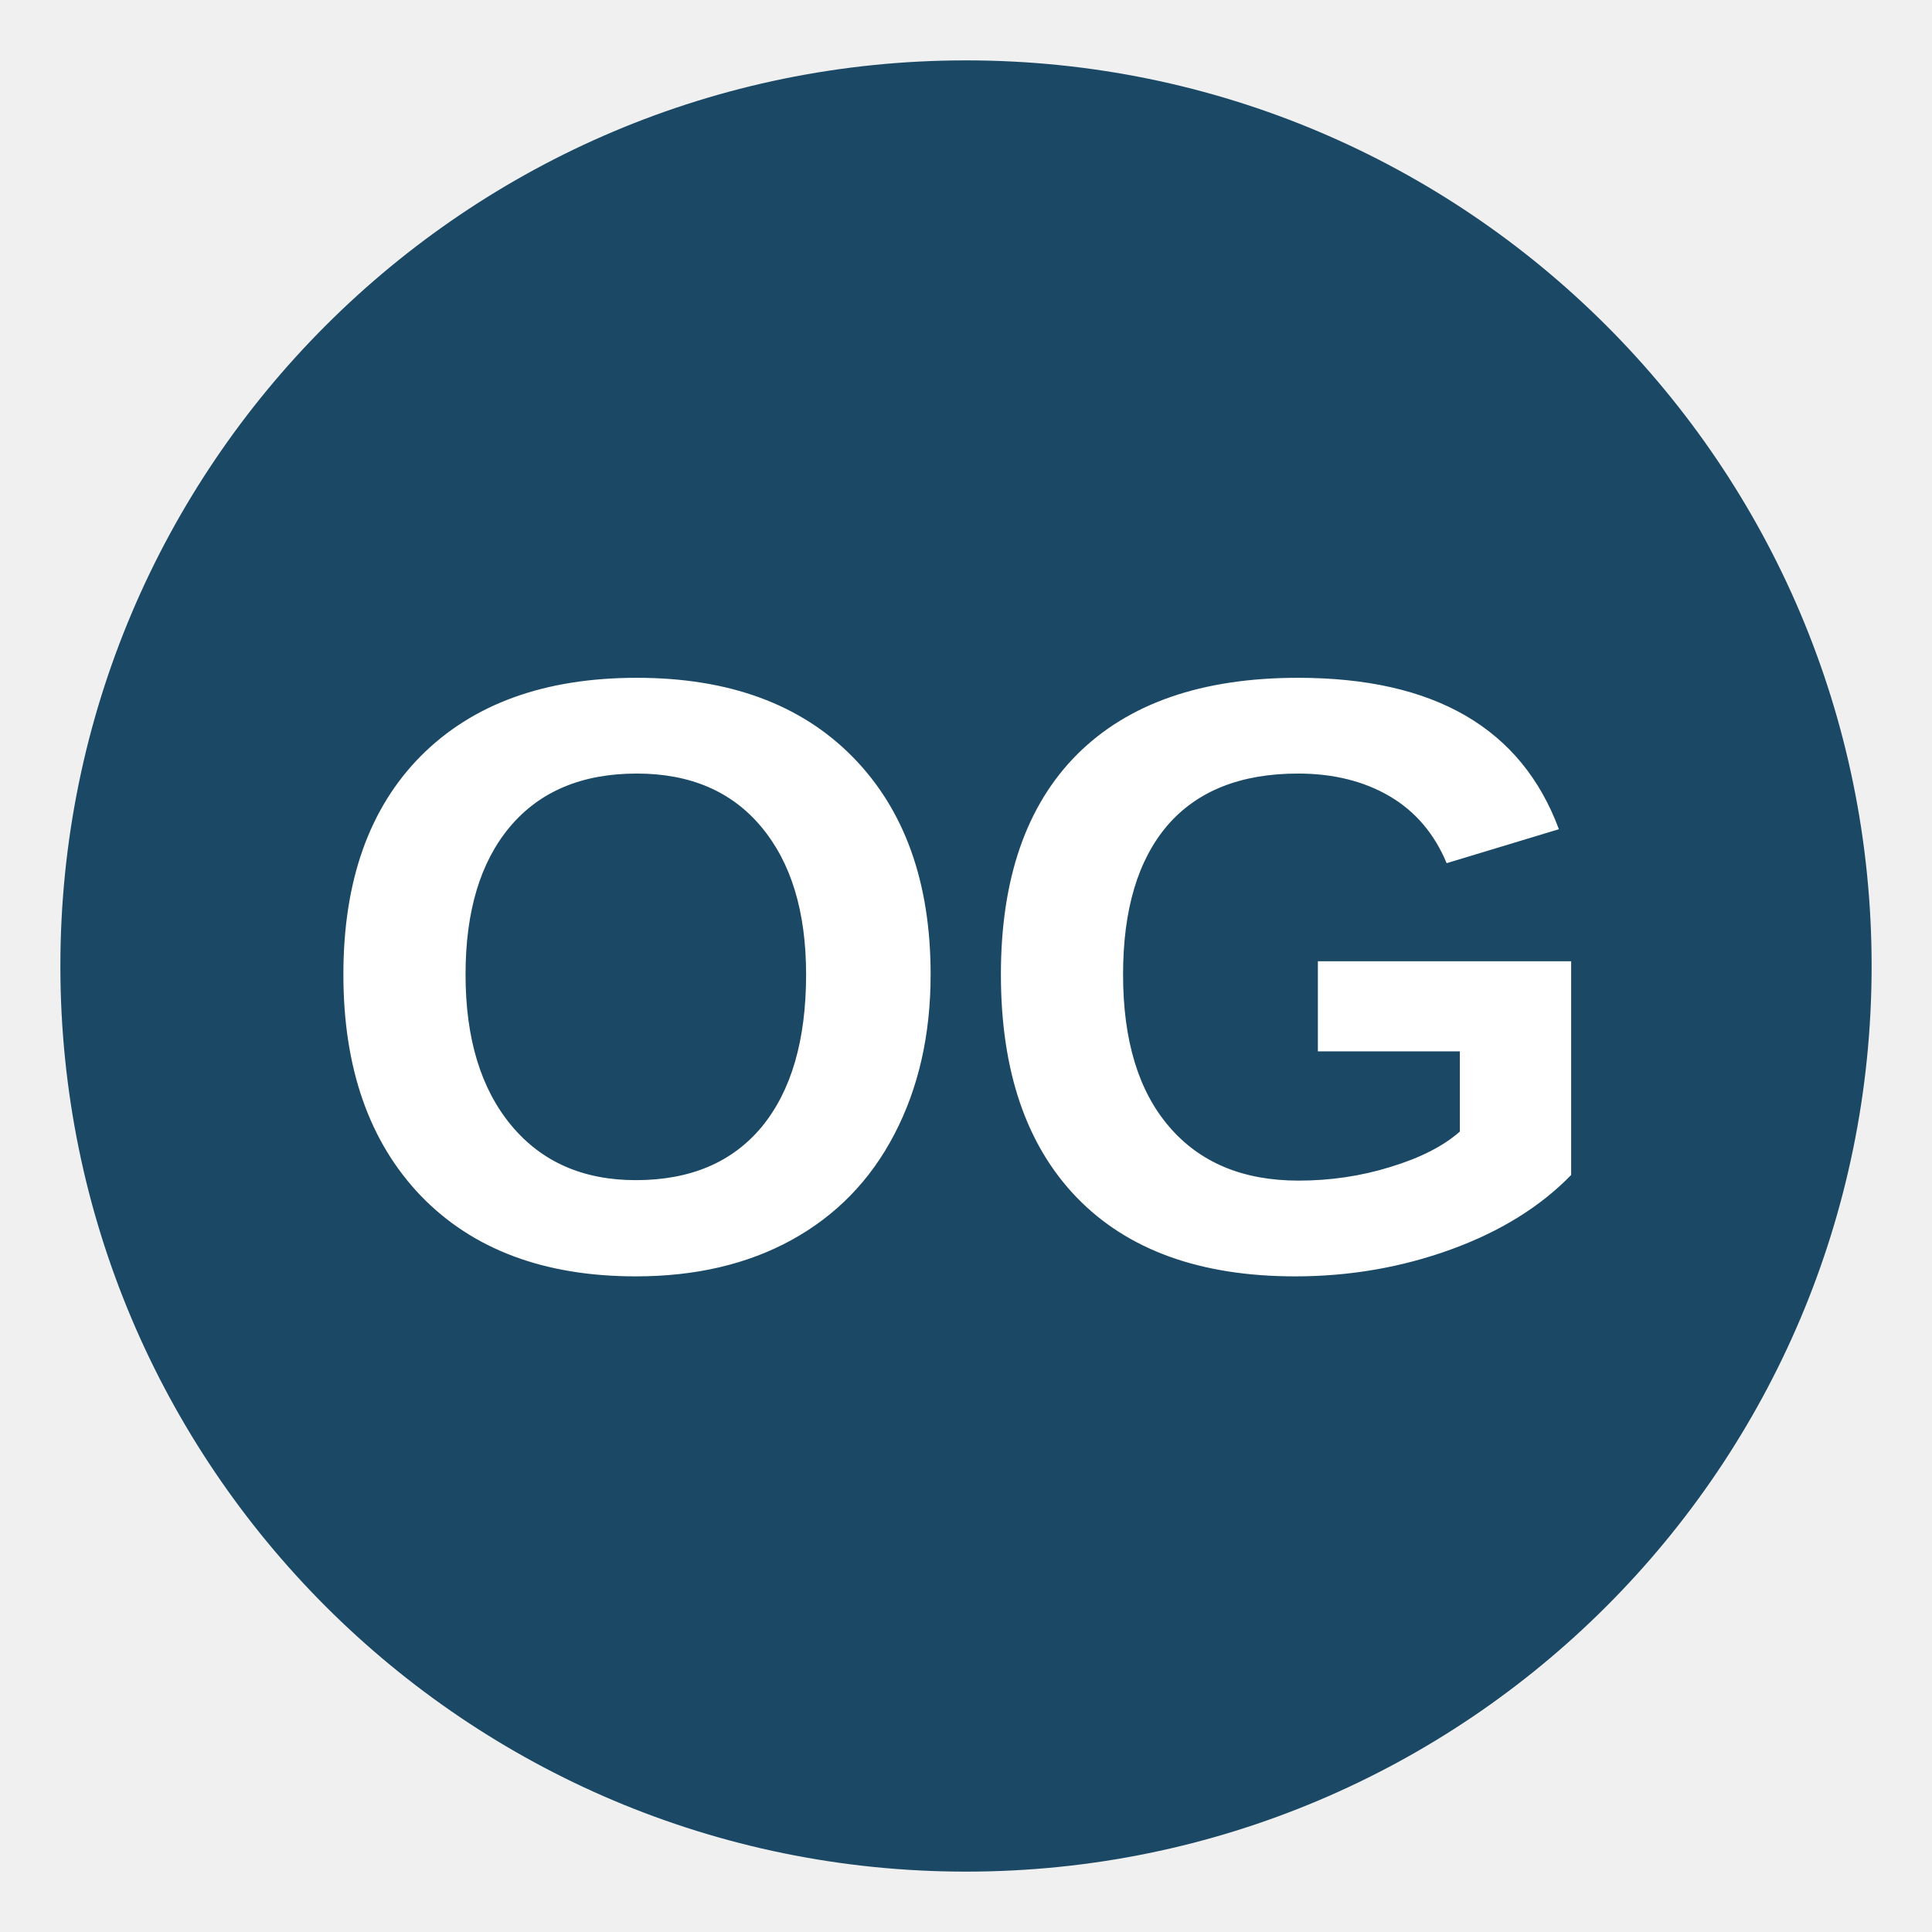
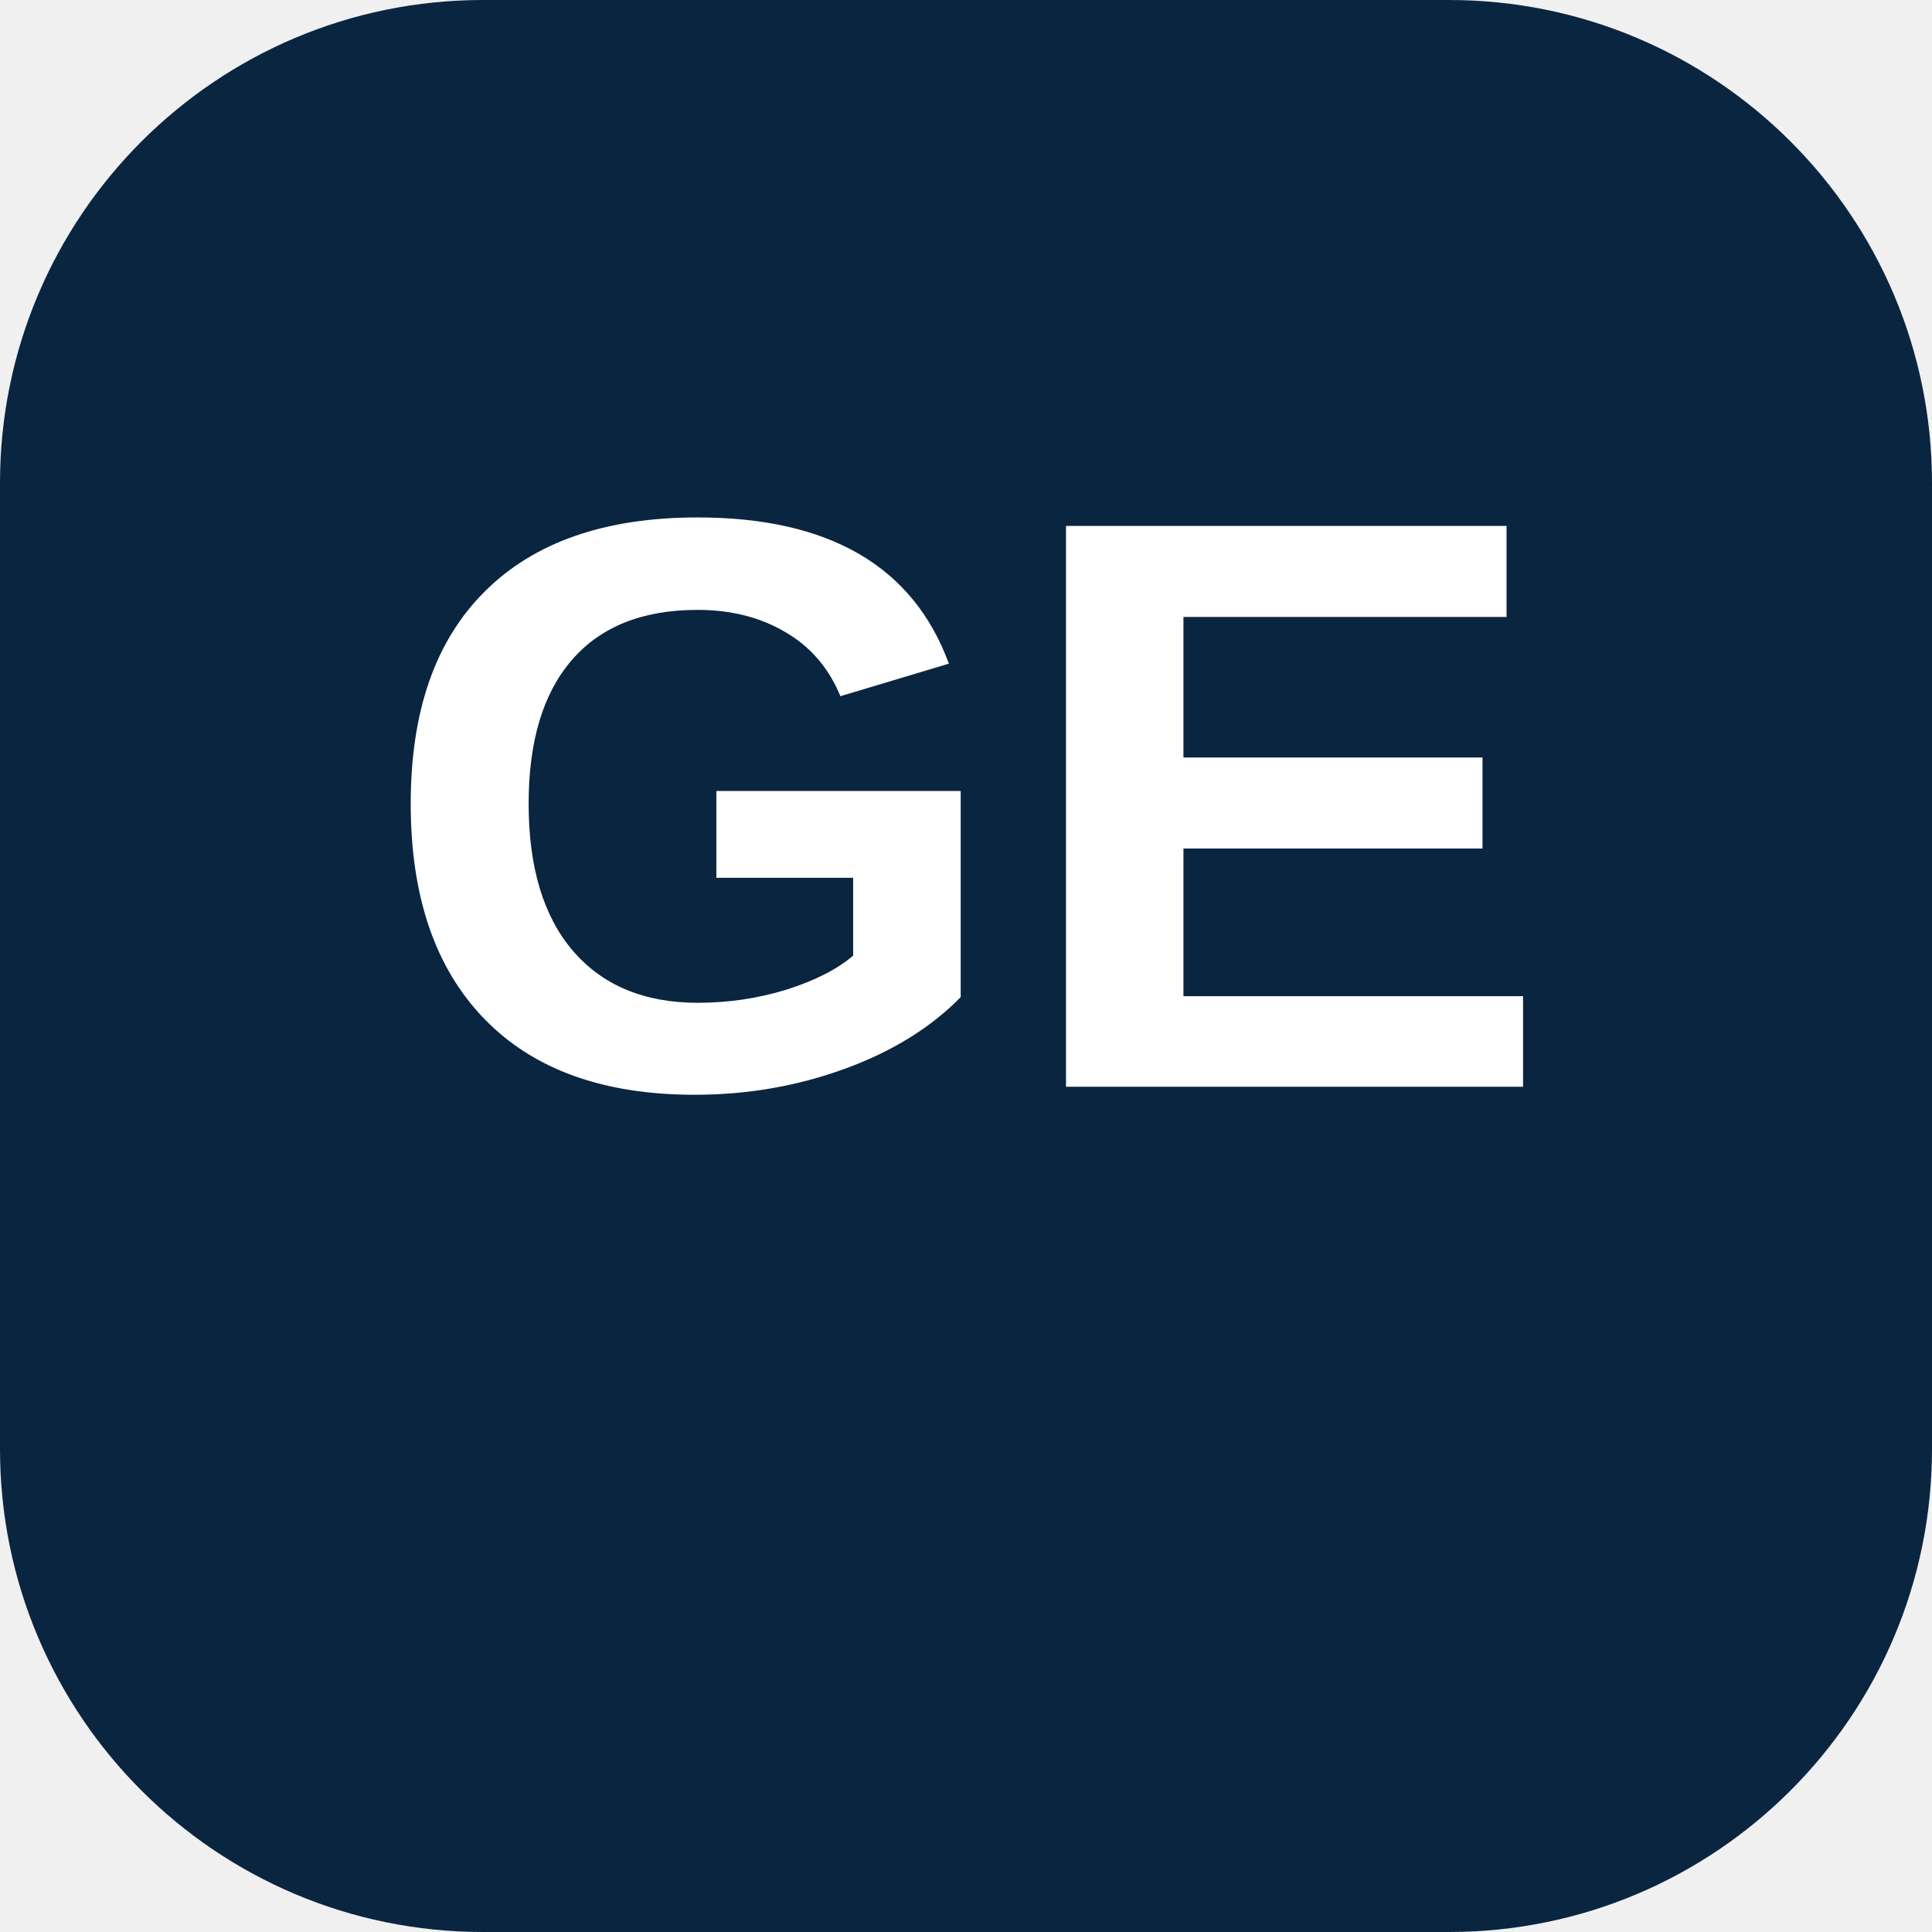
<svg xmlns="http://www.w3.org/2000/svg" viewBox="0 0 64 64" width="64" height="64">
-   <circle cx="32" cy="32" r="30" fill="#1B4965" />
-   <text x="32" y="42" text-anchor="middle" font-family="Arial,sans-serif" font-size="28" font-weight="700" fill="white">OG</text>
+   <rect width="64" height="64" rx="16" fill="#0A2540" />
+   <text x="32" y="36" font-family="Arial,Helvetica,sans-serif" font-size="27" font-weight="700" text-anchor="middle" fill="#FFFFFF">GE</text>
</svg>
